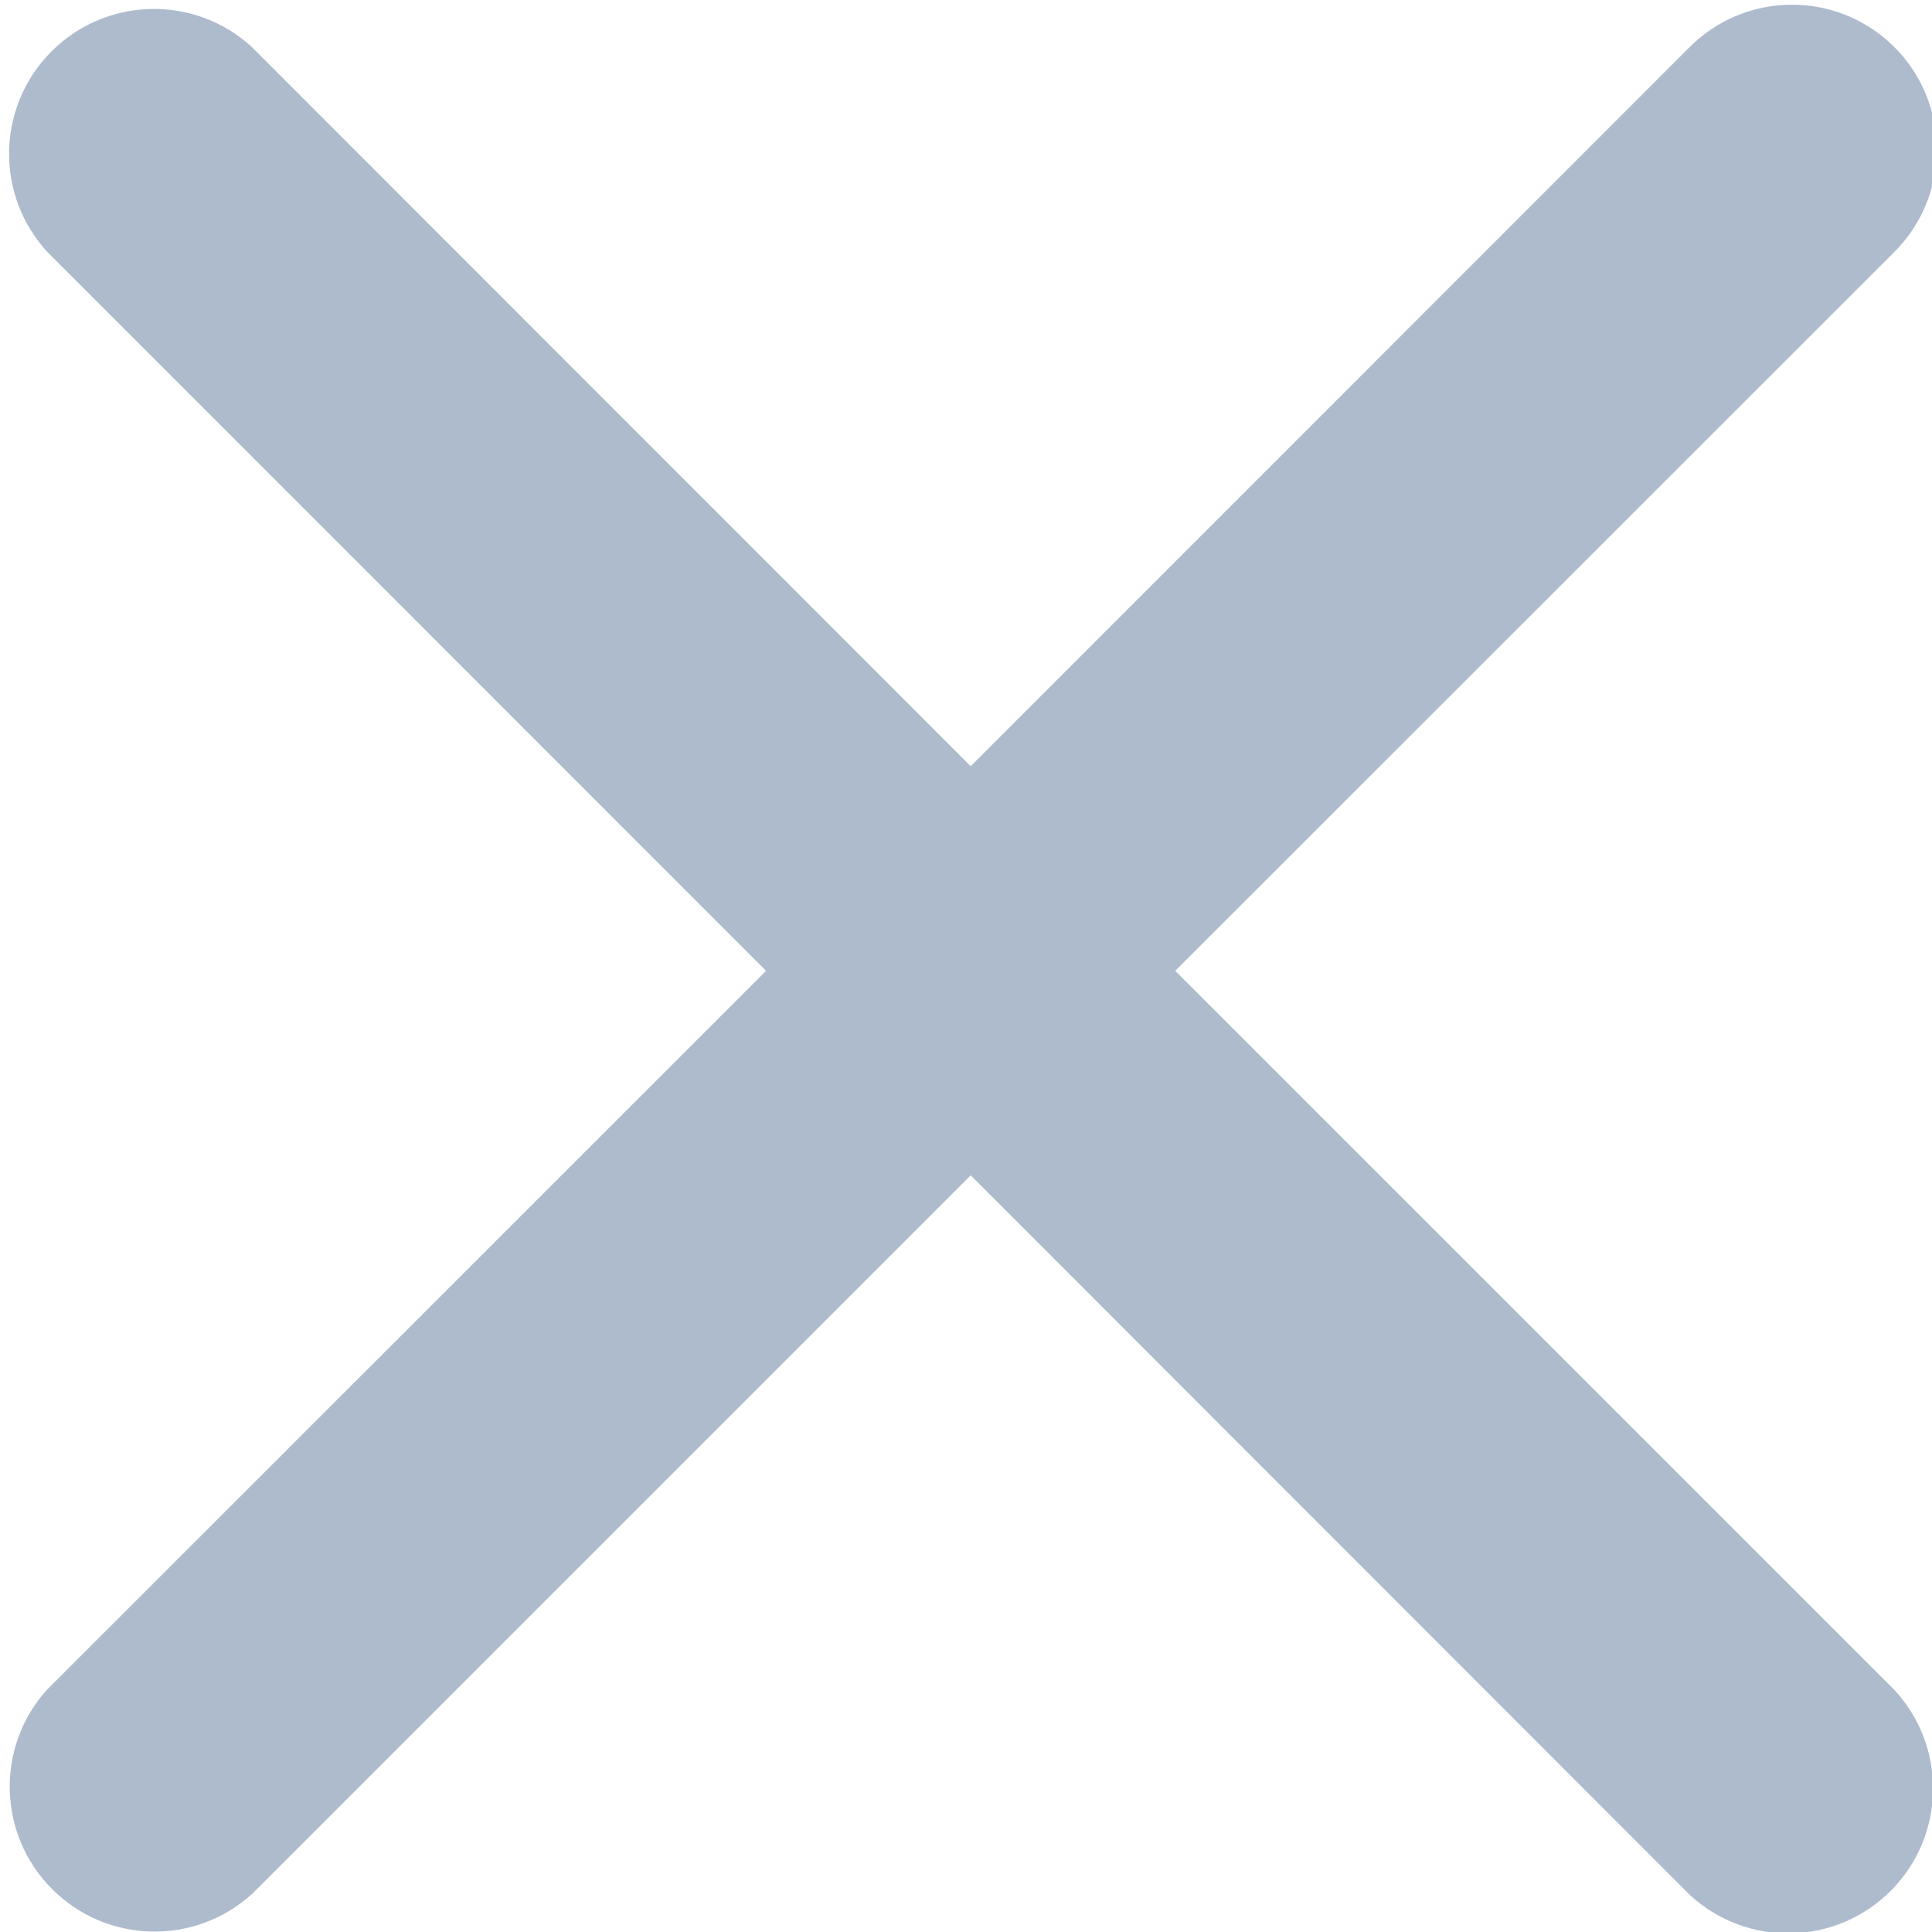
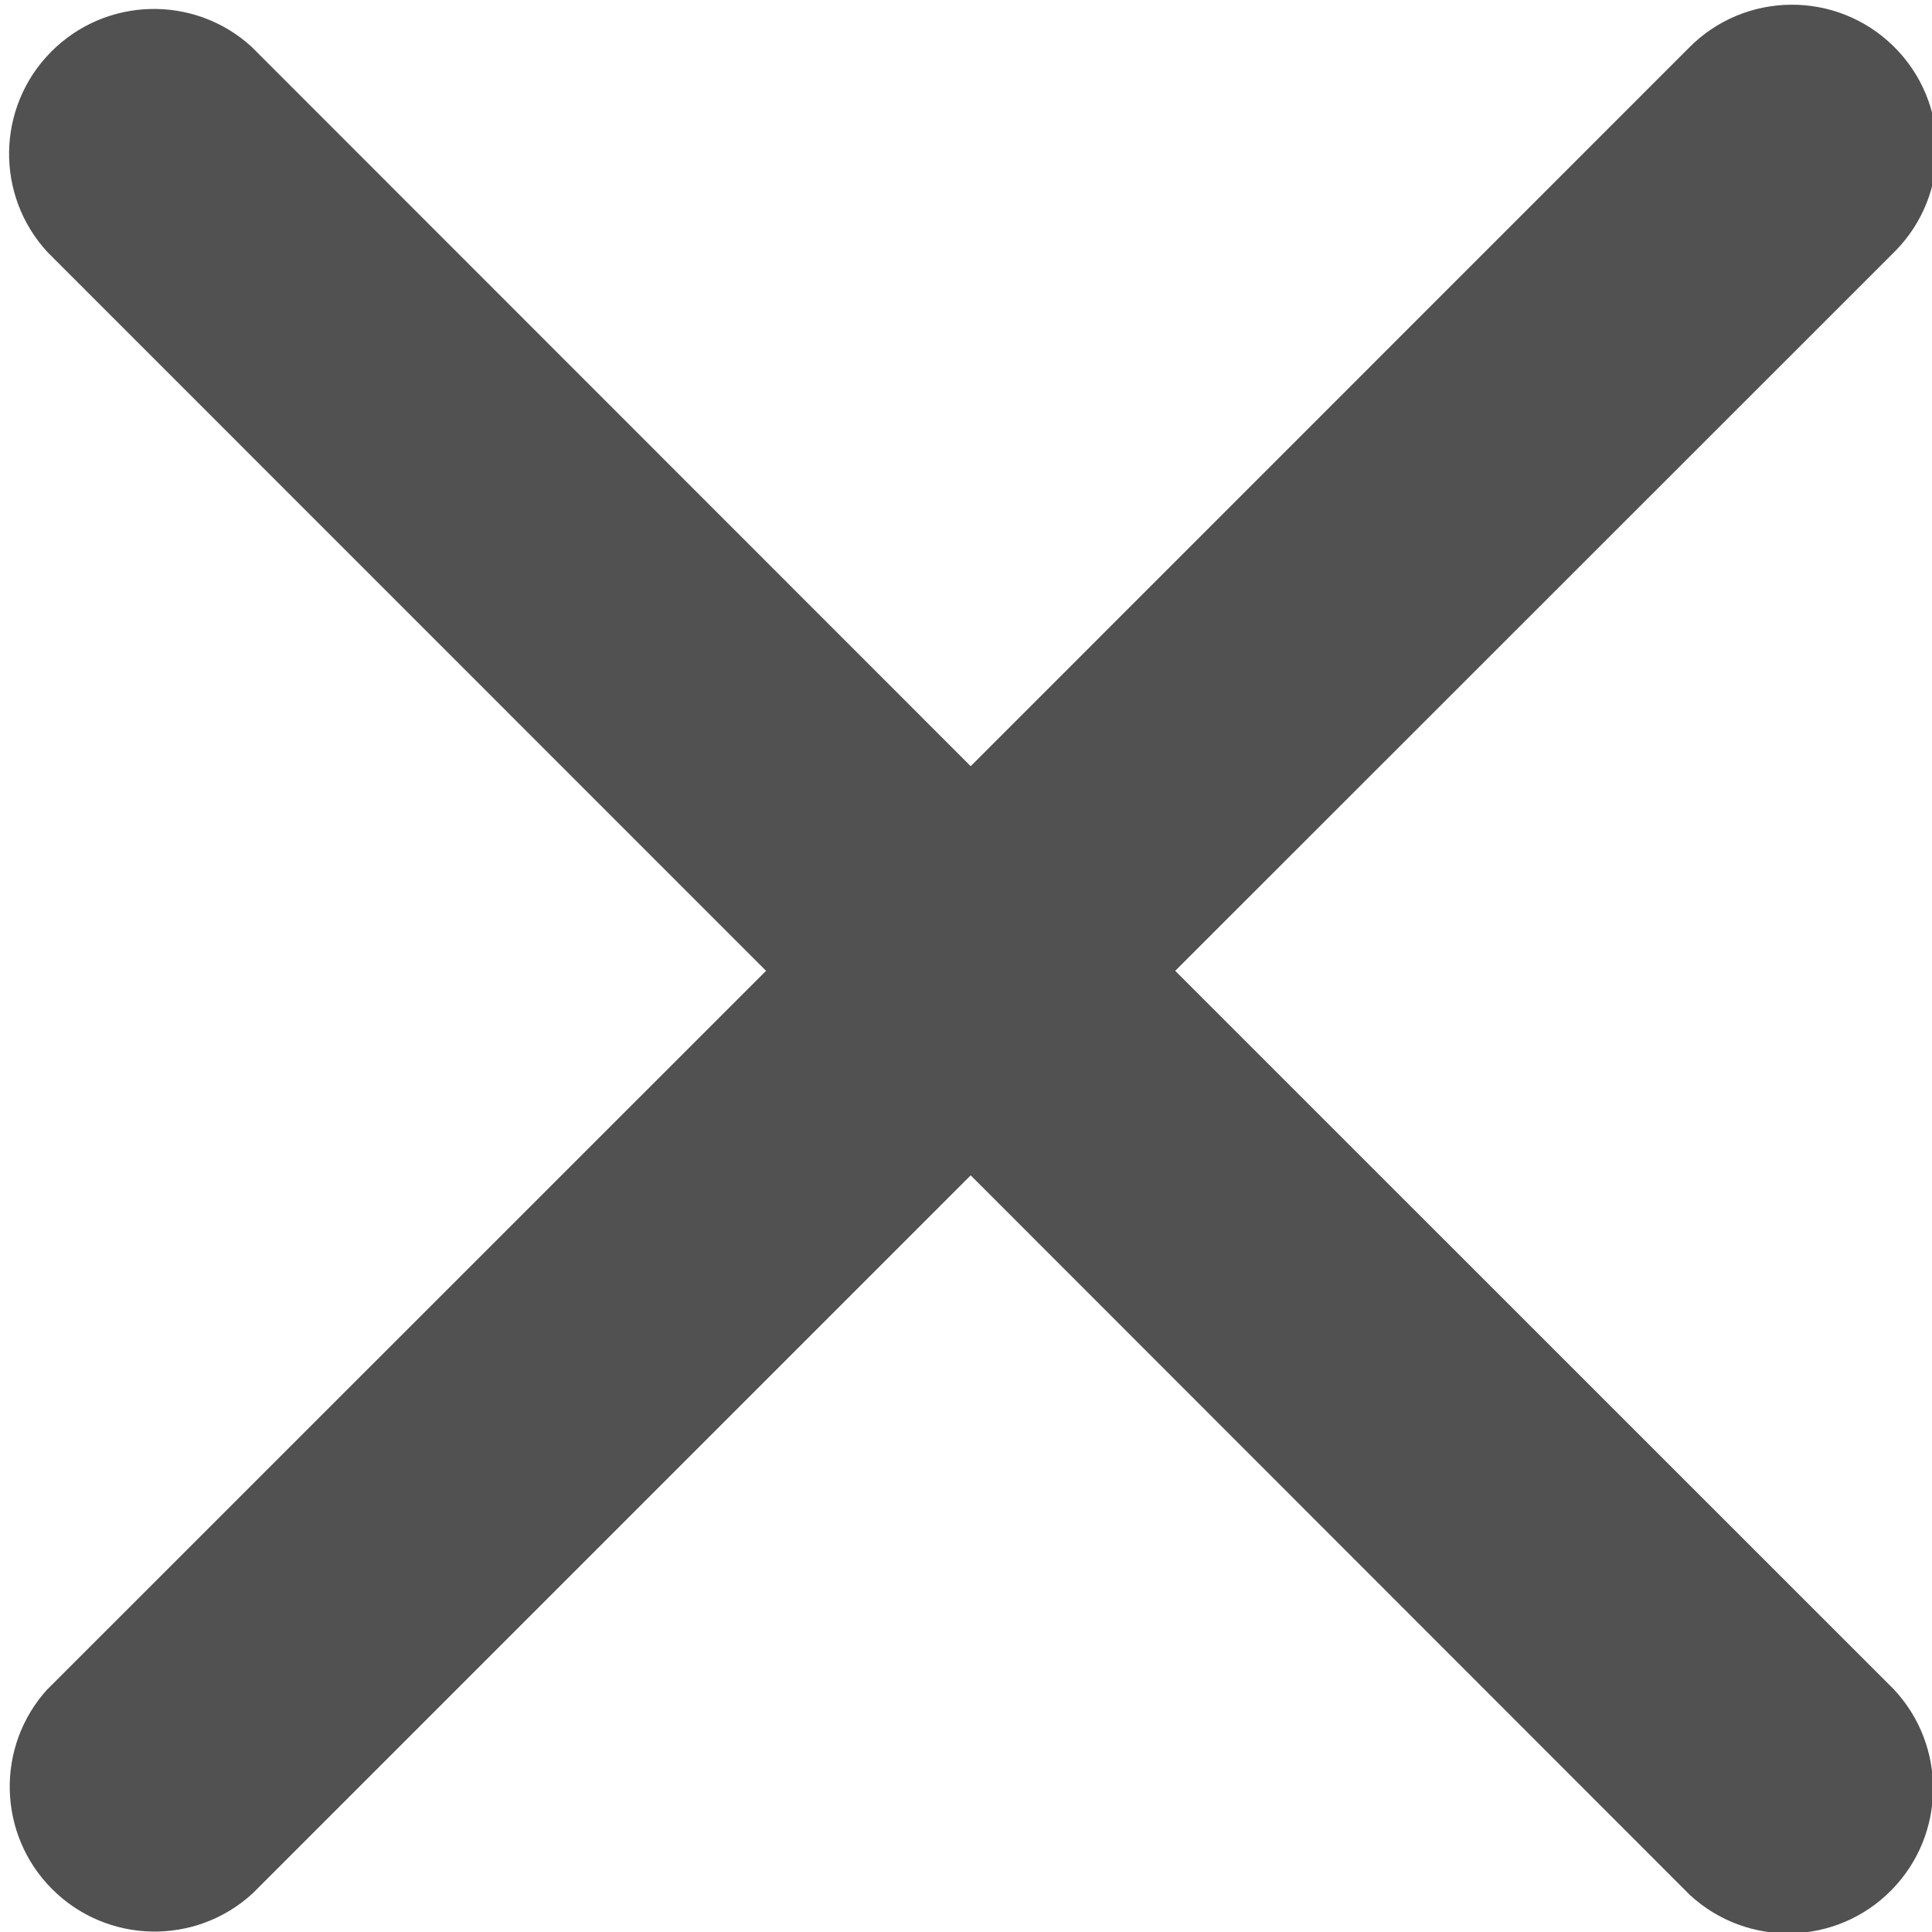
<svg xmlns="http://www.w3.org/2000/svg" width="14" height="14">
-   <path d="M.347 12.238l5.204-5.203L.347 1.83A1.05 1.05 0 011.82.336l.012.012 5.202 5.204L12.237.348a1.049 1.049 0 111.497 1.471l-.012.012-5.206 5.204 5.204 5.203a1.05 1.05 0 01-1.473 1.495l-.012-.012-5.201-5.204-5.204 5.204a1.05 1.05 0 01-1.484-1.483h.001z" fill="#ADBBCD" fill-rule="evenodd" />
+   <path d="M.347 12.238l5.204-5.203L.347 1.83A1.05 1.05 0 011.82.336l.012.012 5.202 5.204L12.237.348a1.049 1.049 0 111.497 1.471l-.012.012-5.206 5.204 5.204 5.203a1.05 1.05 0 01-1.473 1.495l-.012-.012-5.201-5.204-5.204 5.204a1.05 1.05 0 01-1.484-1.483h.001z" fill="#515151" fill-rule="evenodd" />
</svg>
